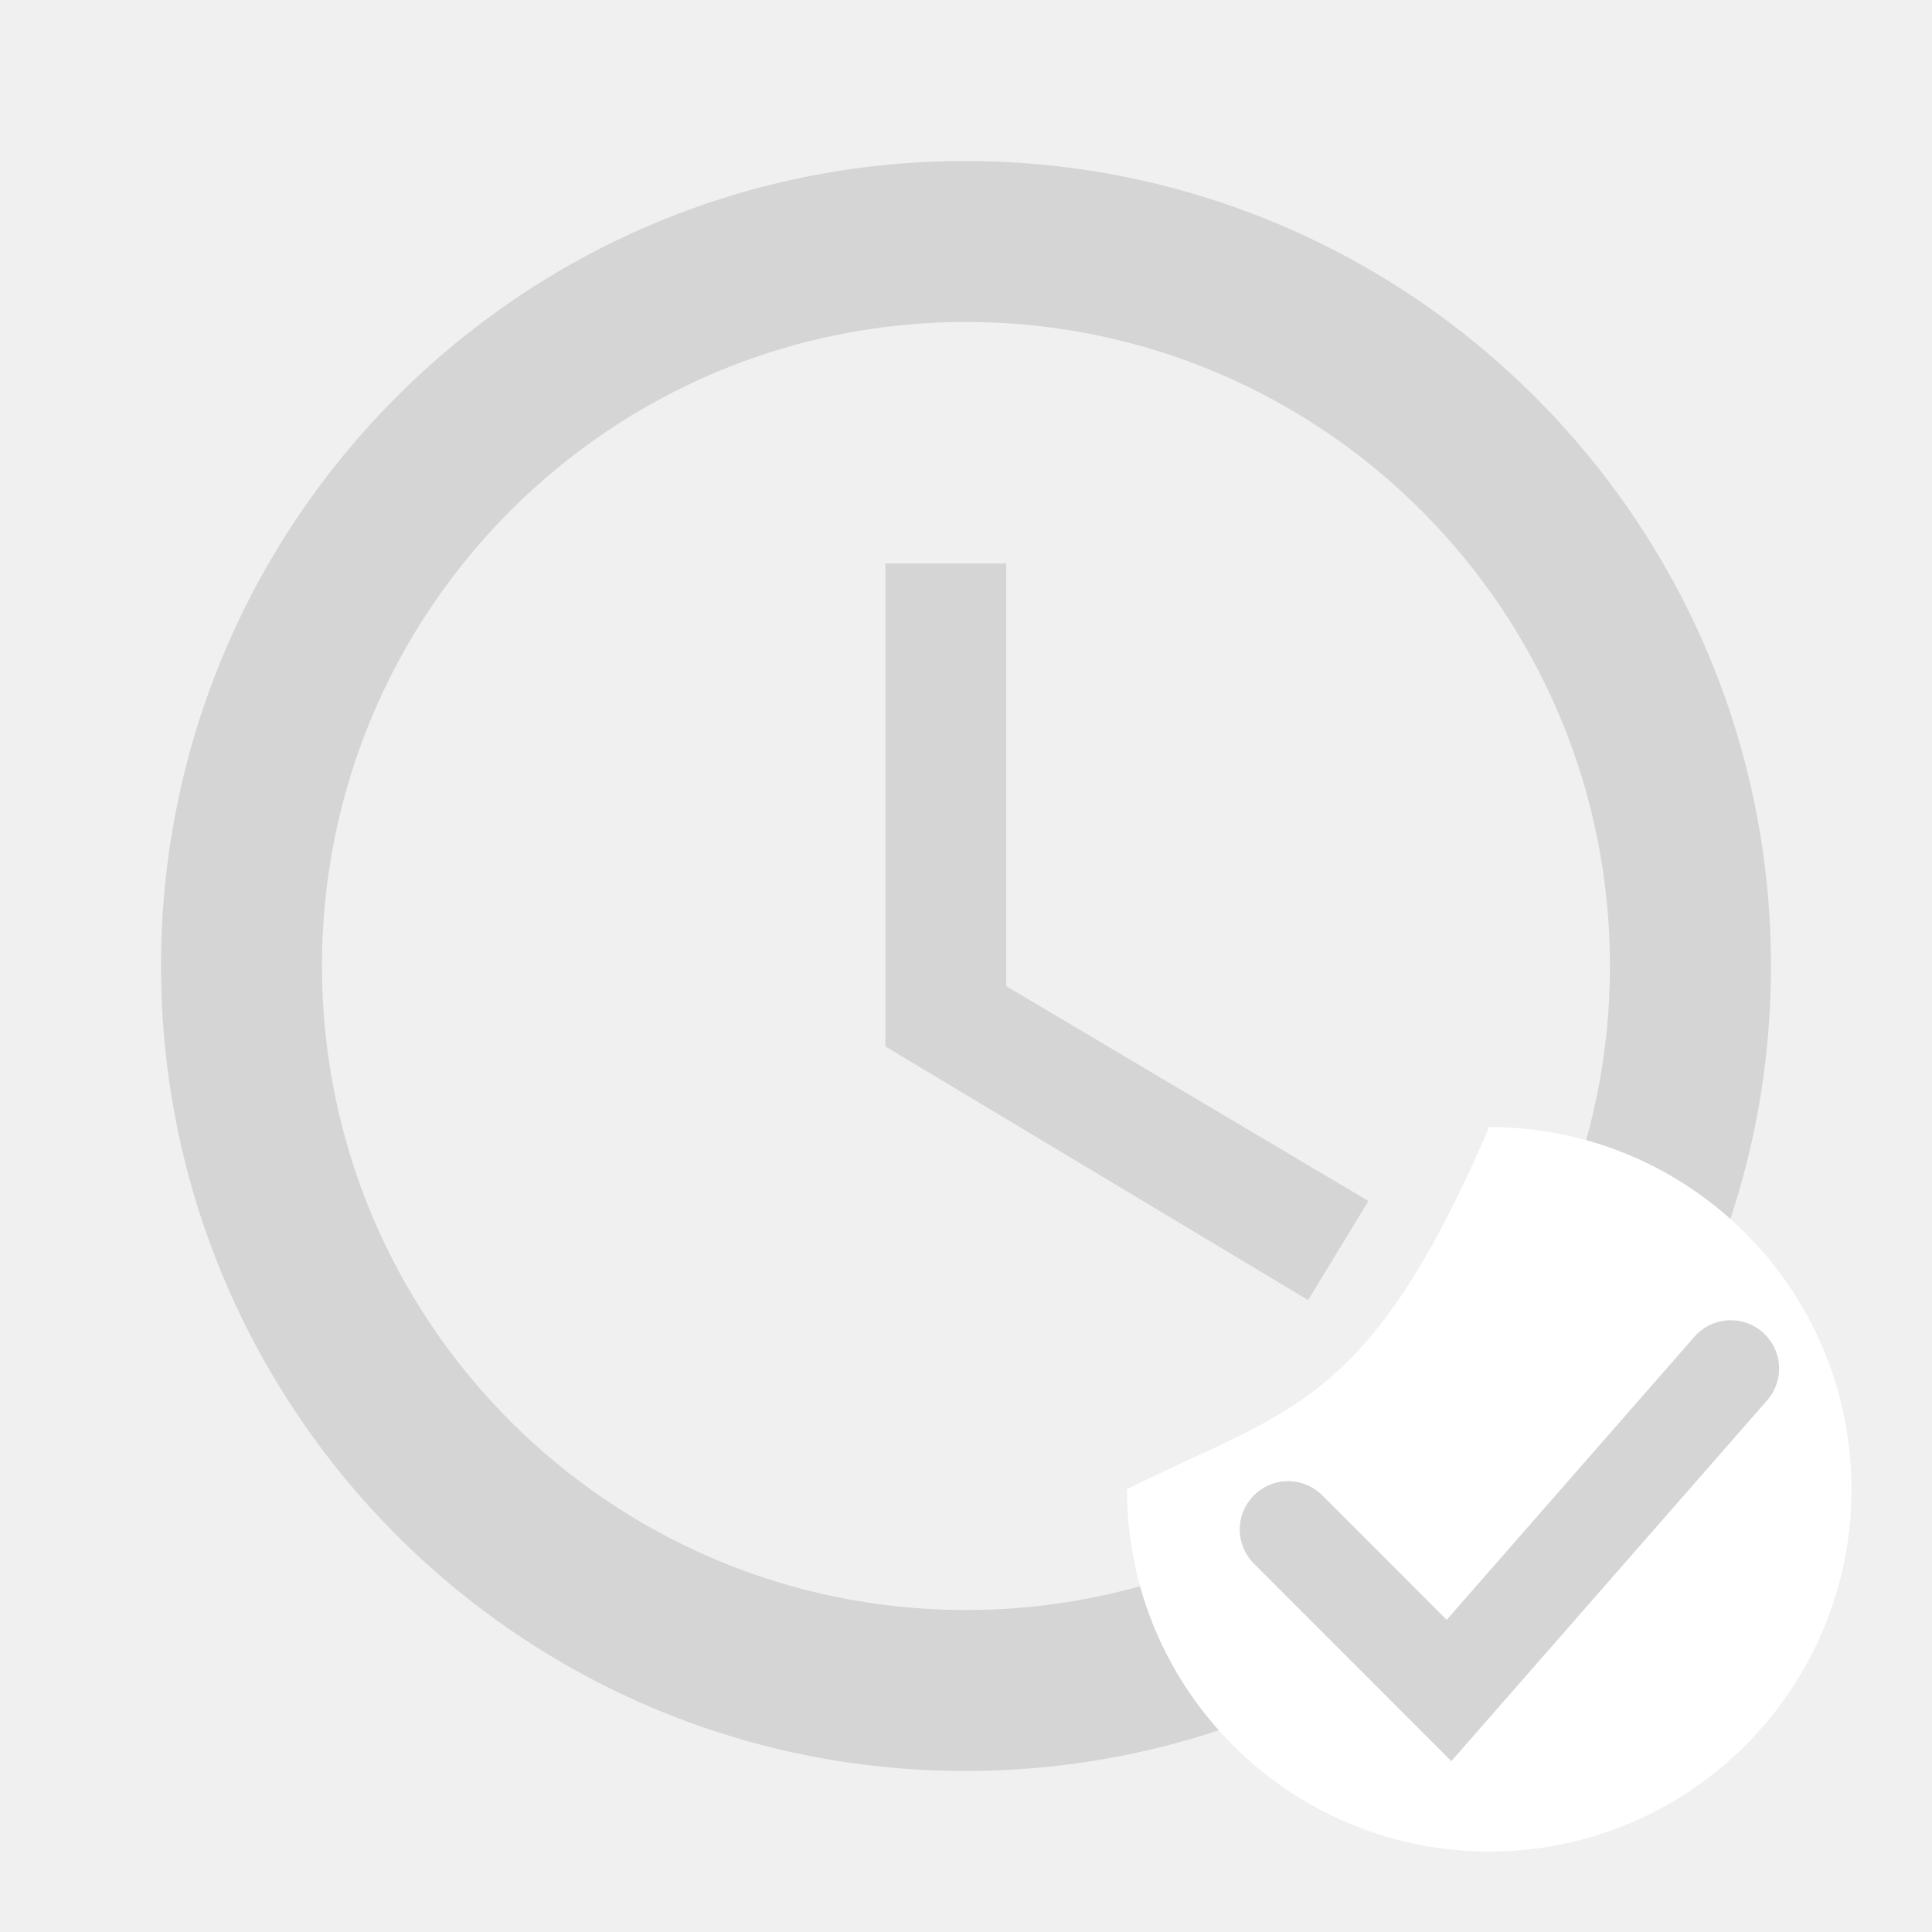
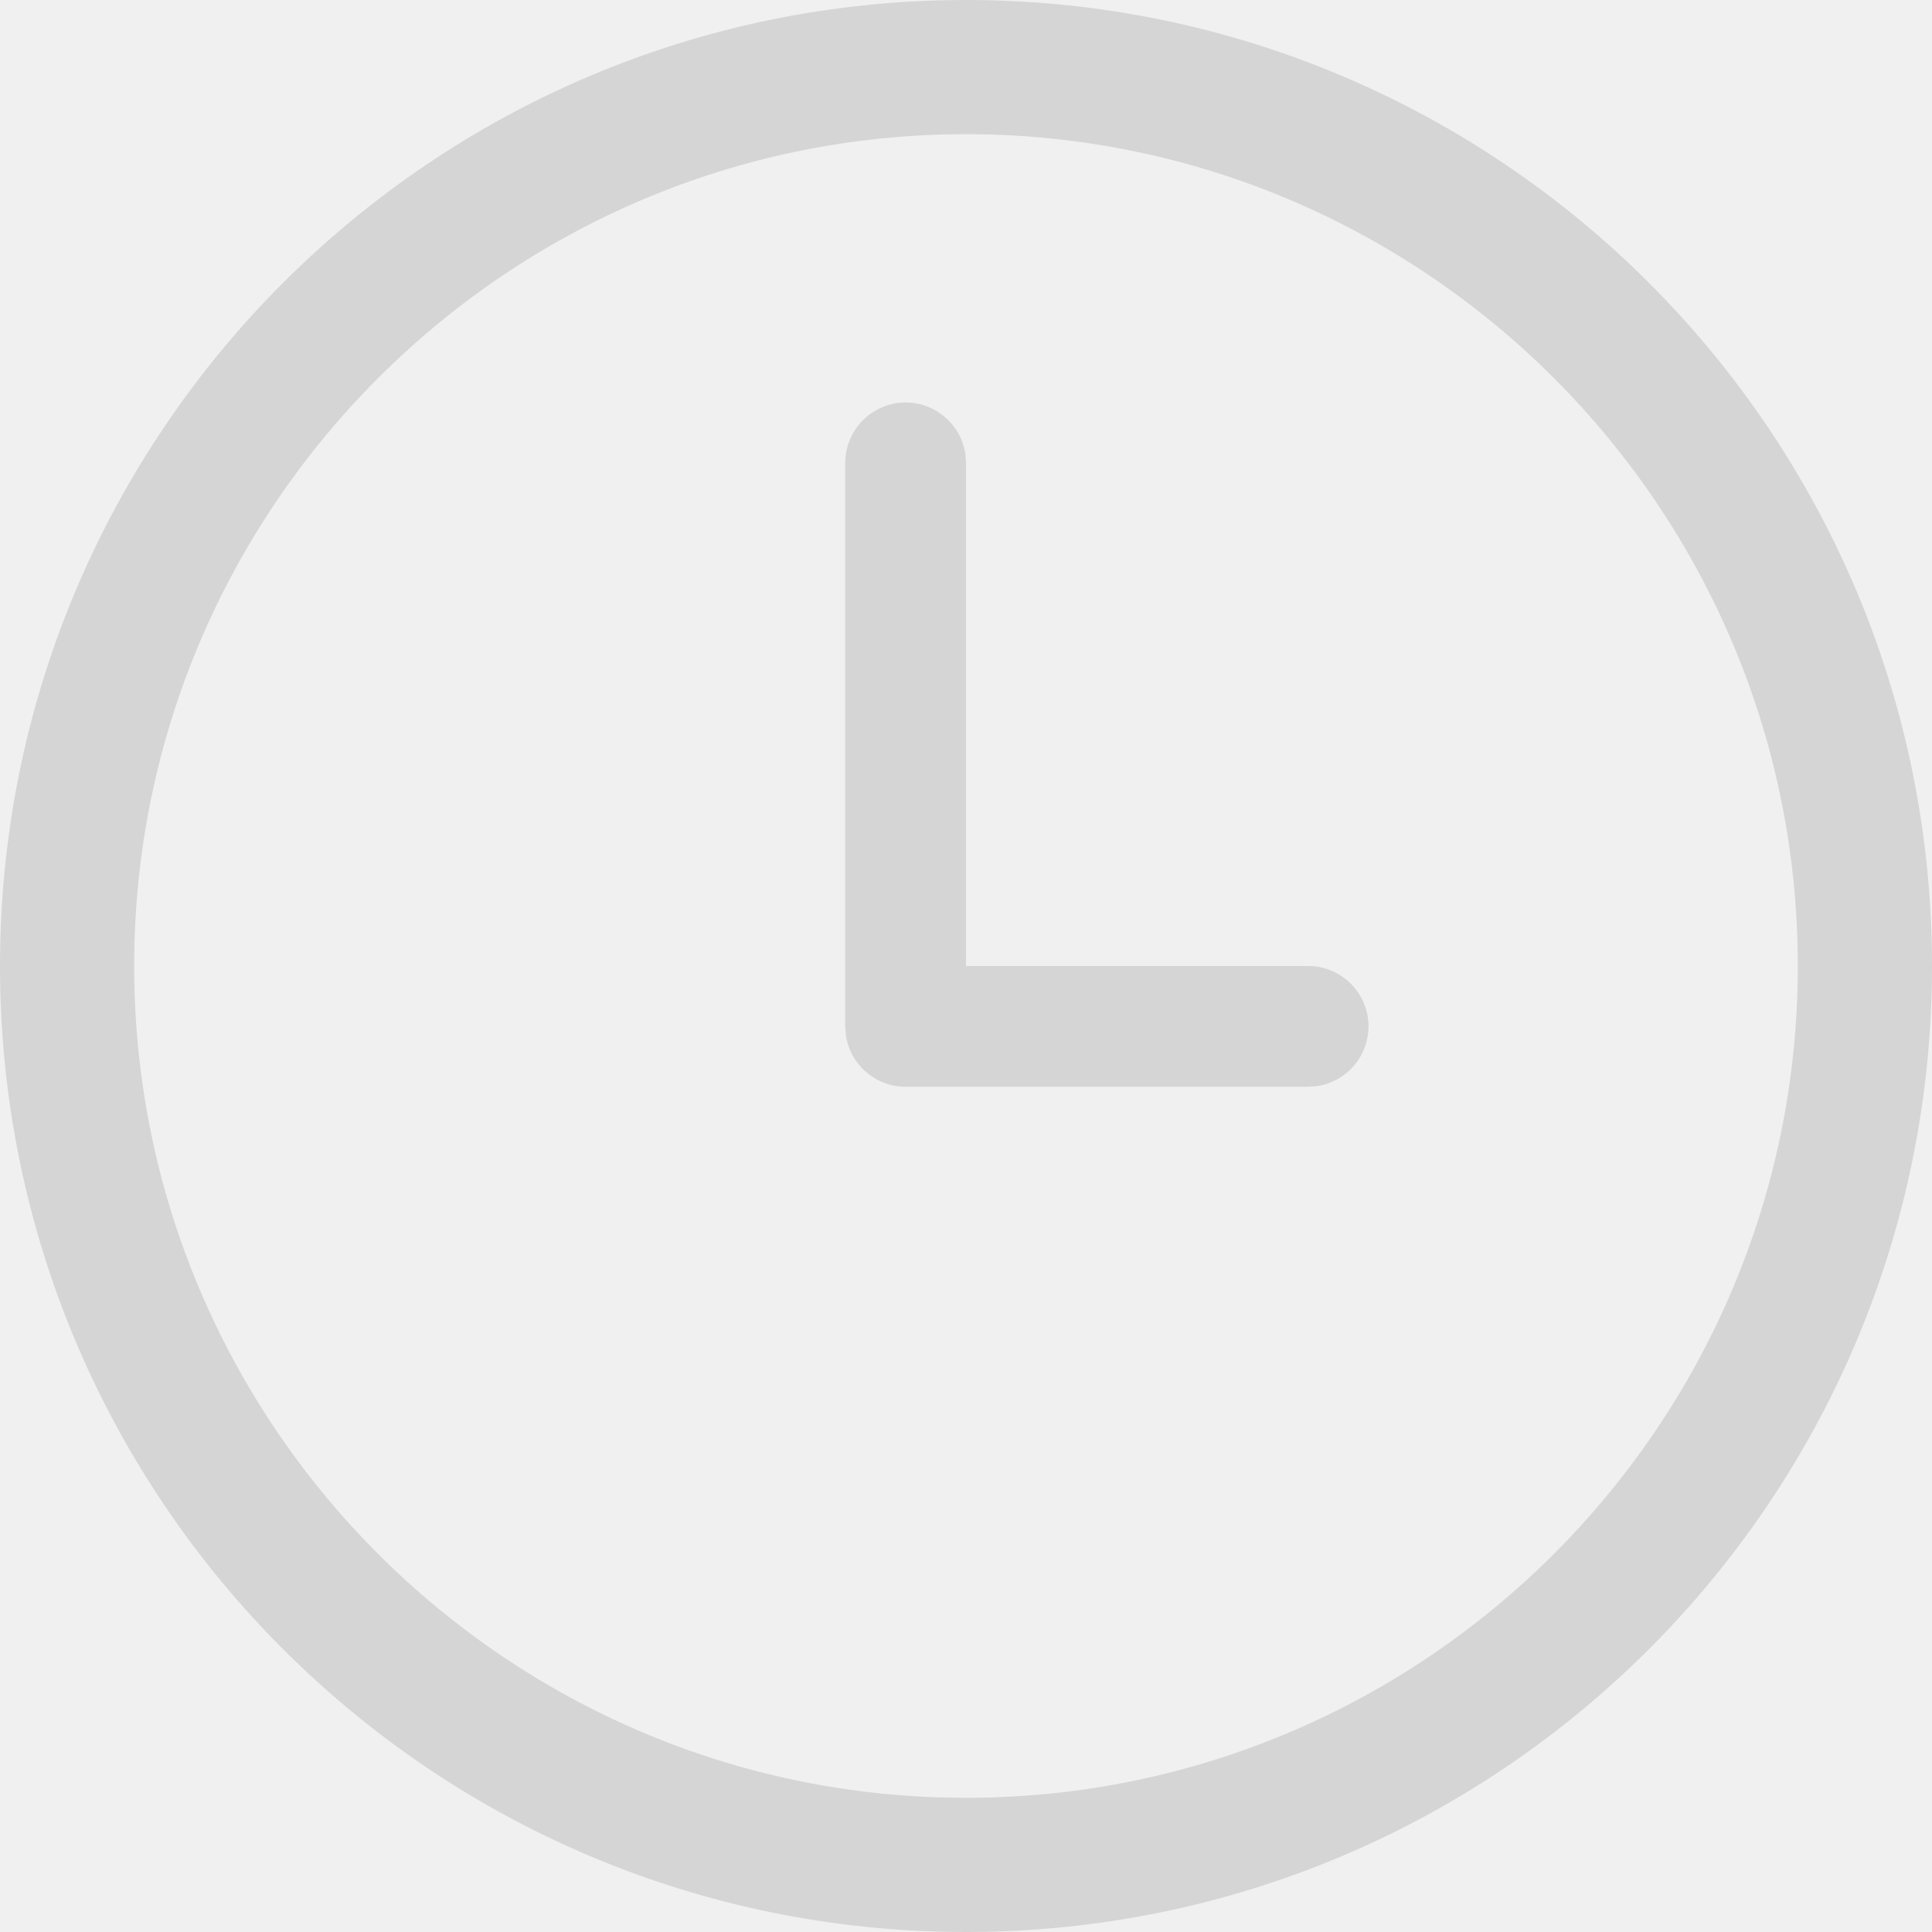
- <svg xmlns="http://www.w3.org/2000/svg" width="26" height="26" viewBox="0 0 26 26" fill="none">
-   <path d="M12.989 2.167C7.009 2.167 2.167 7.02 2.167 13C2.167 18.98 7.009 23.833 12.989 23.833C18.98 23.833 23.833 18.98 23.833 13C23.833 7.02 18.98 2.167 12.989 2.167ZM13 21.667C8.211 21.667 4.333 17.788 4.333 13C4.333 8.212 8.211 4.333 13 4.333C17.788 4.333 21.666 8.212 21.666 13C21.666 17.788 17.788 21.667 13 21.667Z" fill="#D5D5D5" />
-   <path d="M13.541 7.583H11.916V14.083L17.604 17.496L18.416 16.163L13.541 13.271V7.583Z" fill="#D5D5D5" />
-   <path d="M24.916 20.042C24.916 22.734 22.734 24.917 20.041 24.917C17.349 24.917 15.166 22.734 15.166 20.042C17.333 18.958 18.416 18.958 20.041 15.167C22.734 15.167 24.916 17.349 24.916 20.042Z" fill="white" />
-   <path d="M17.334 20.583L19.5 22.75L23.292 18.417" stroke="#D5D5D5" stroke-width="1.3" stroke-linecap="round" />
+ <svg xmlns="http://www.w3.org/2000/svg" width="22" height="22" viewBox="0 0 22 22" fill="none">
+   <path d="M11 0C17.075 0 22 4.925 22 11C22 17.075 17.075 22 11 22C4.925 22 0 17.075 0 11C0 4.925 4.925 0 11 0ZM11 1.528C5.777 1.528 1.528 5.777 1.528 11C1.528 16.223 5.777 20.472 11 20.472C16.223 20.472 20.472 16.223 20.472 11C20.472 5.777 16.223 1.528 11 1.528ZM10.312 4.583C10.479 4.583 10.639 4.644 10.764 4.753C10.89 4.862 10.971 5.013 10.994 5.177L11 5.271V11H14.896C15.07 11 15.238 11.066 15.365 11.185C15.492 11.304 15.57 11.467 15.582 11.641C15.593 11.814 15.539 11.986 15.429 12.121C15.319 12.257 15.162 12.345 14.989 12.369L14.896 12.375H10.312C10.146 12.375 9.986 12.315 9.861 12.206C9.735 12.096 9.654 11.946 9.631 11.781L9.625 11.688V5.271C9.625 5.088 9.697 4.914 9.826 4.785C9.955 4.656 10.13 4.583 10.312 4.583Z" fill="#D5D5D5" />
</svg>
